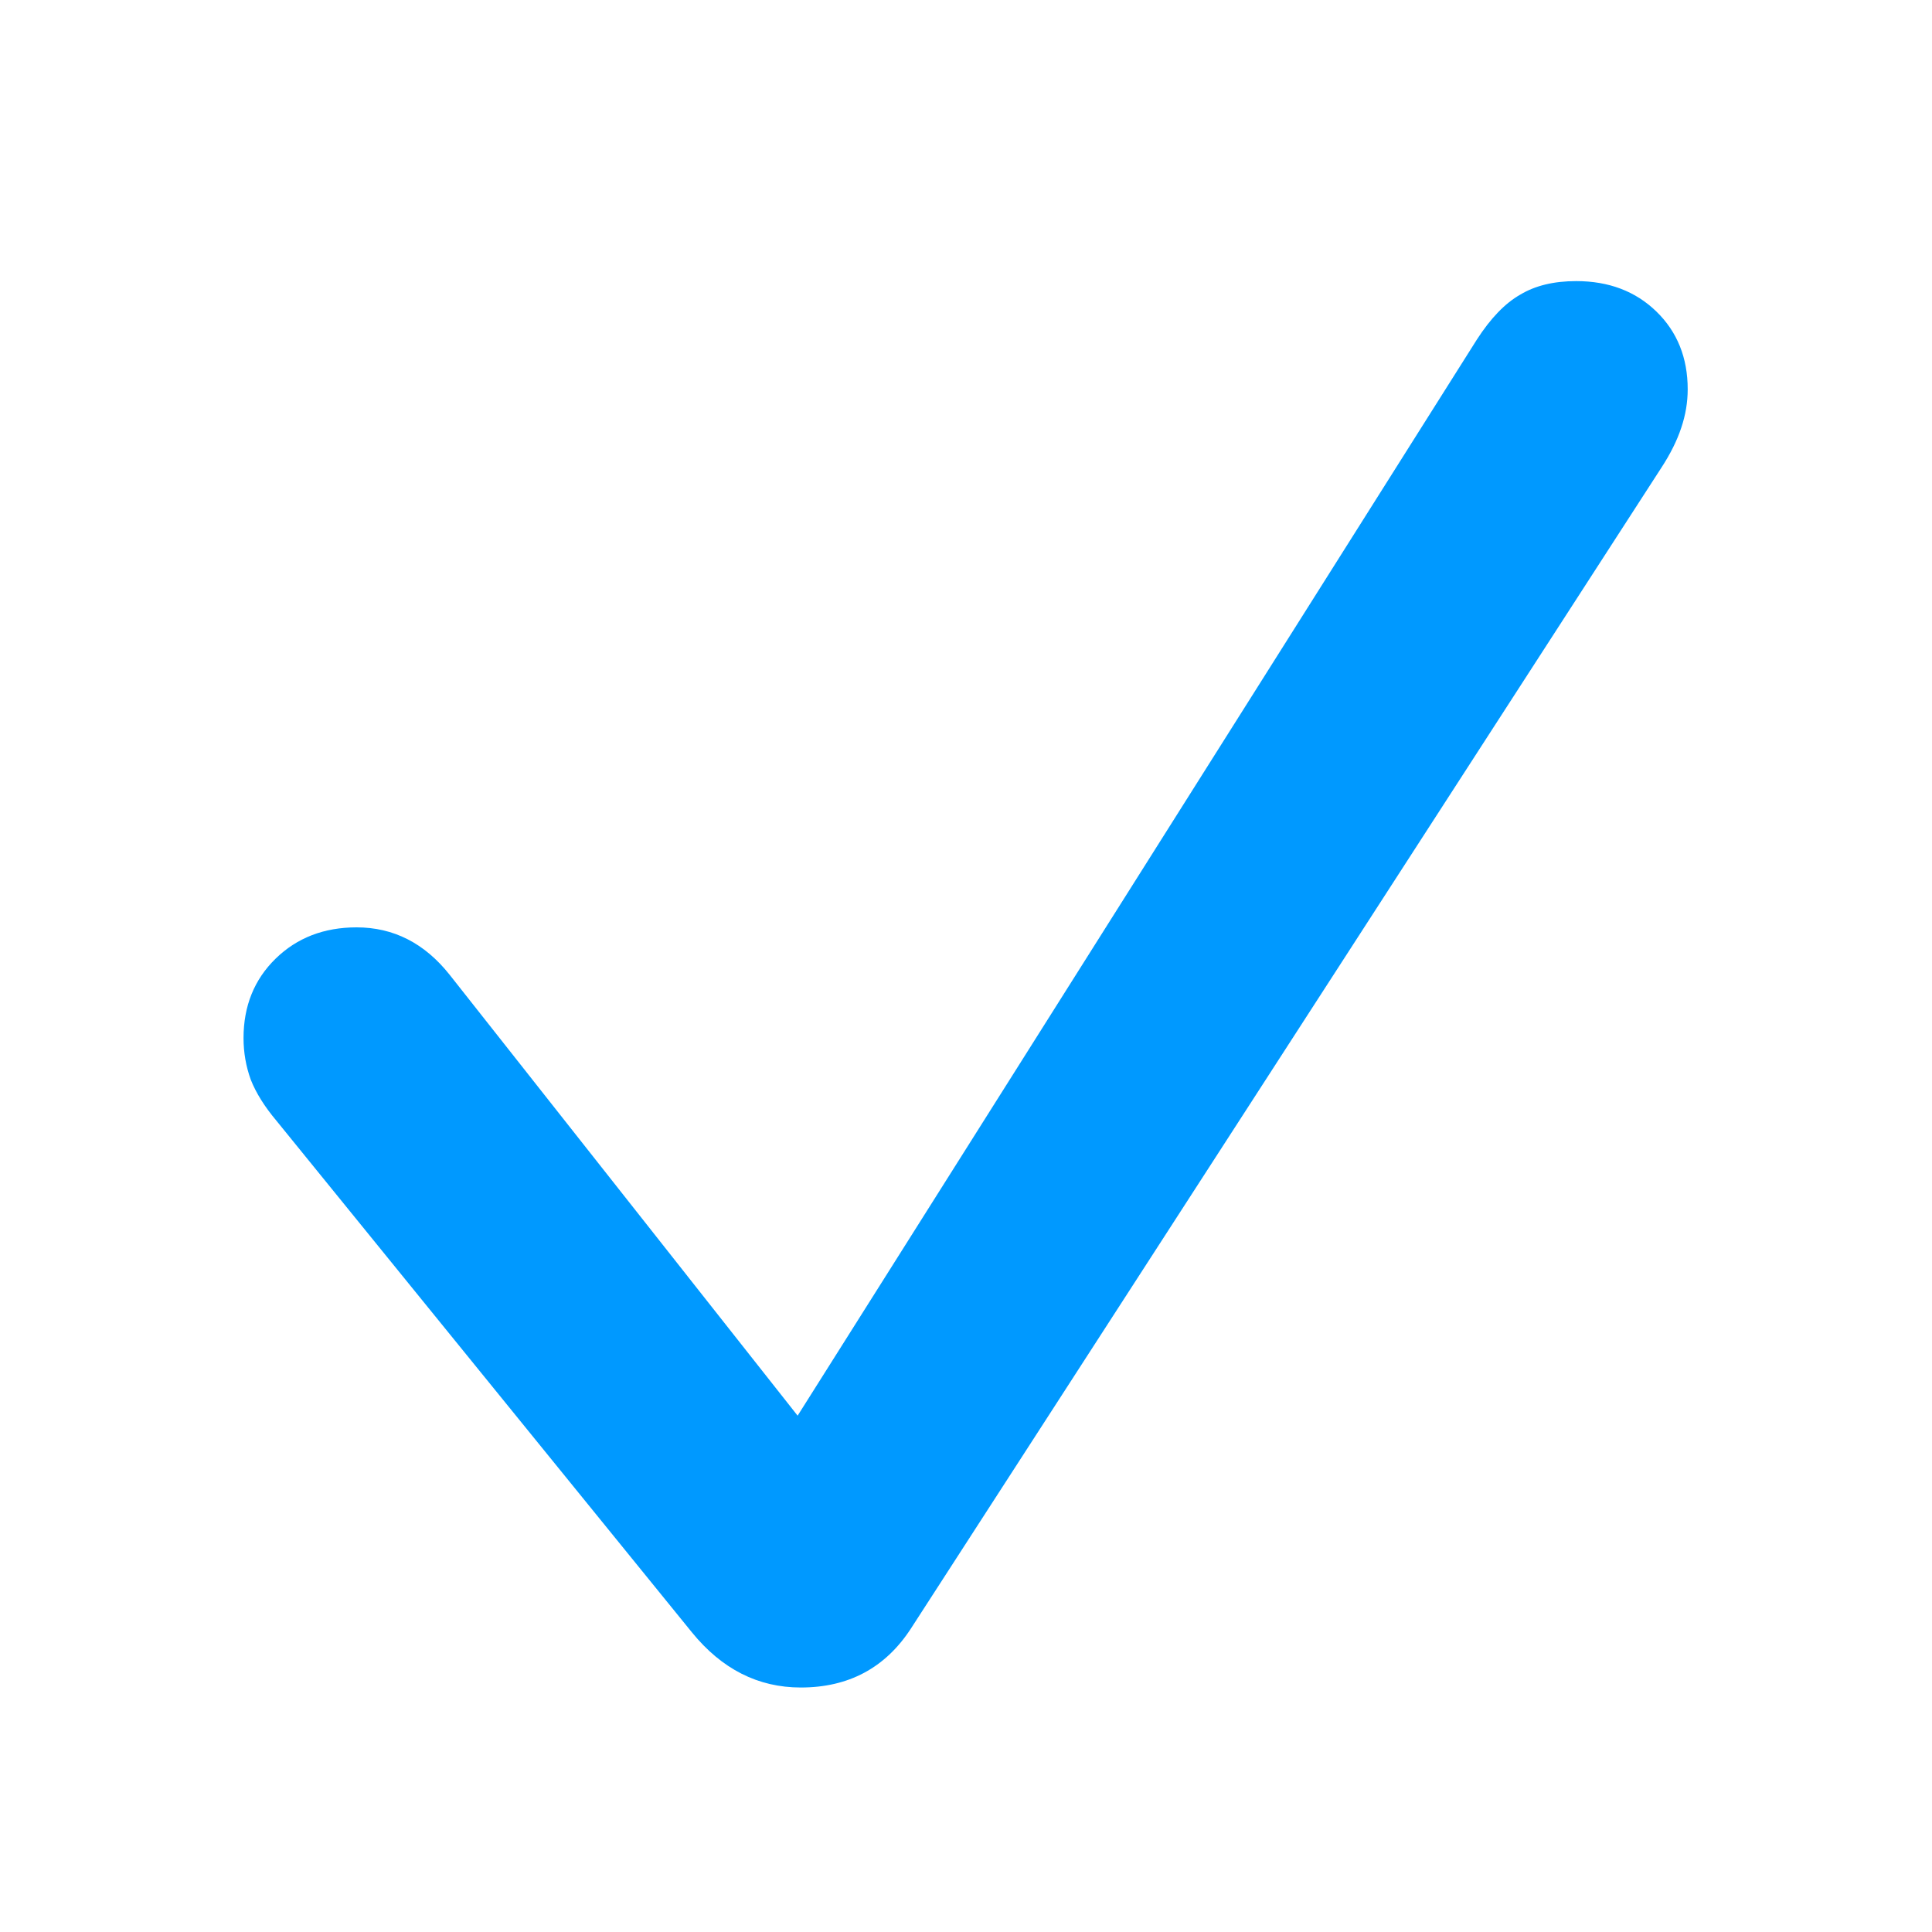
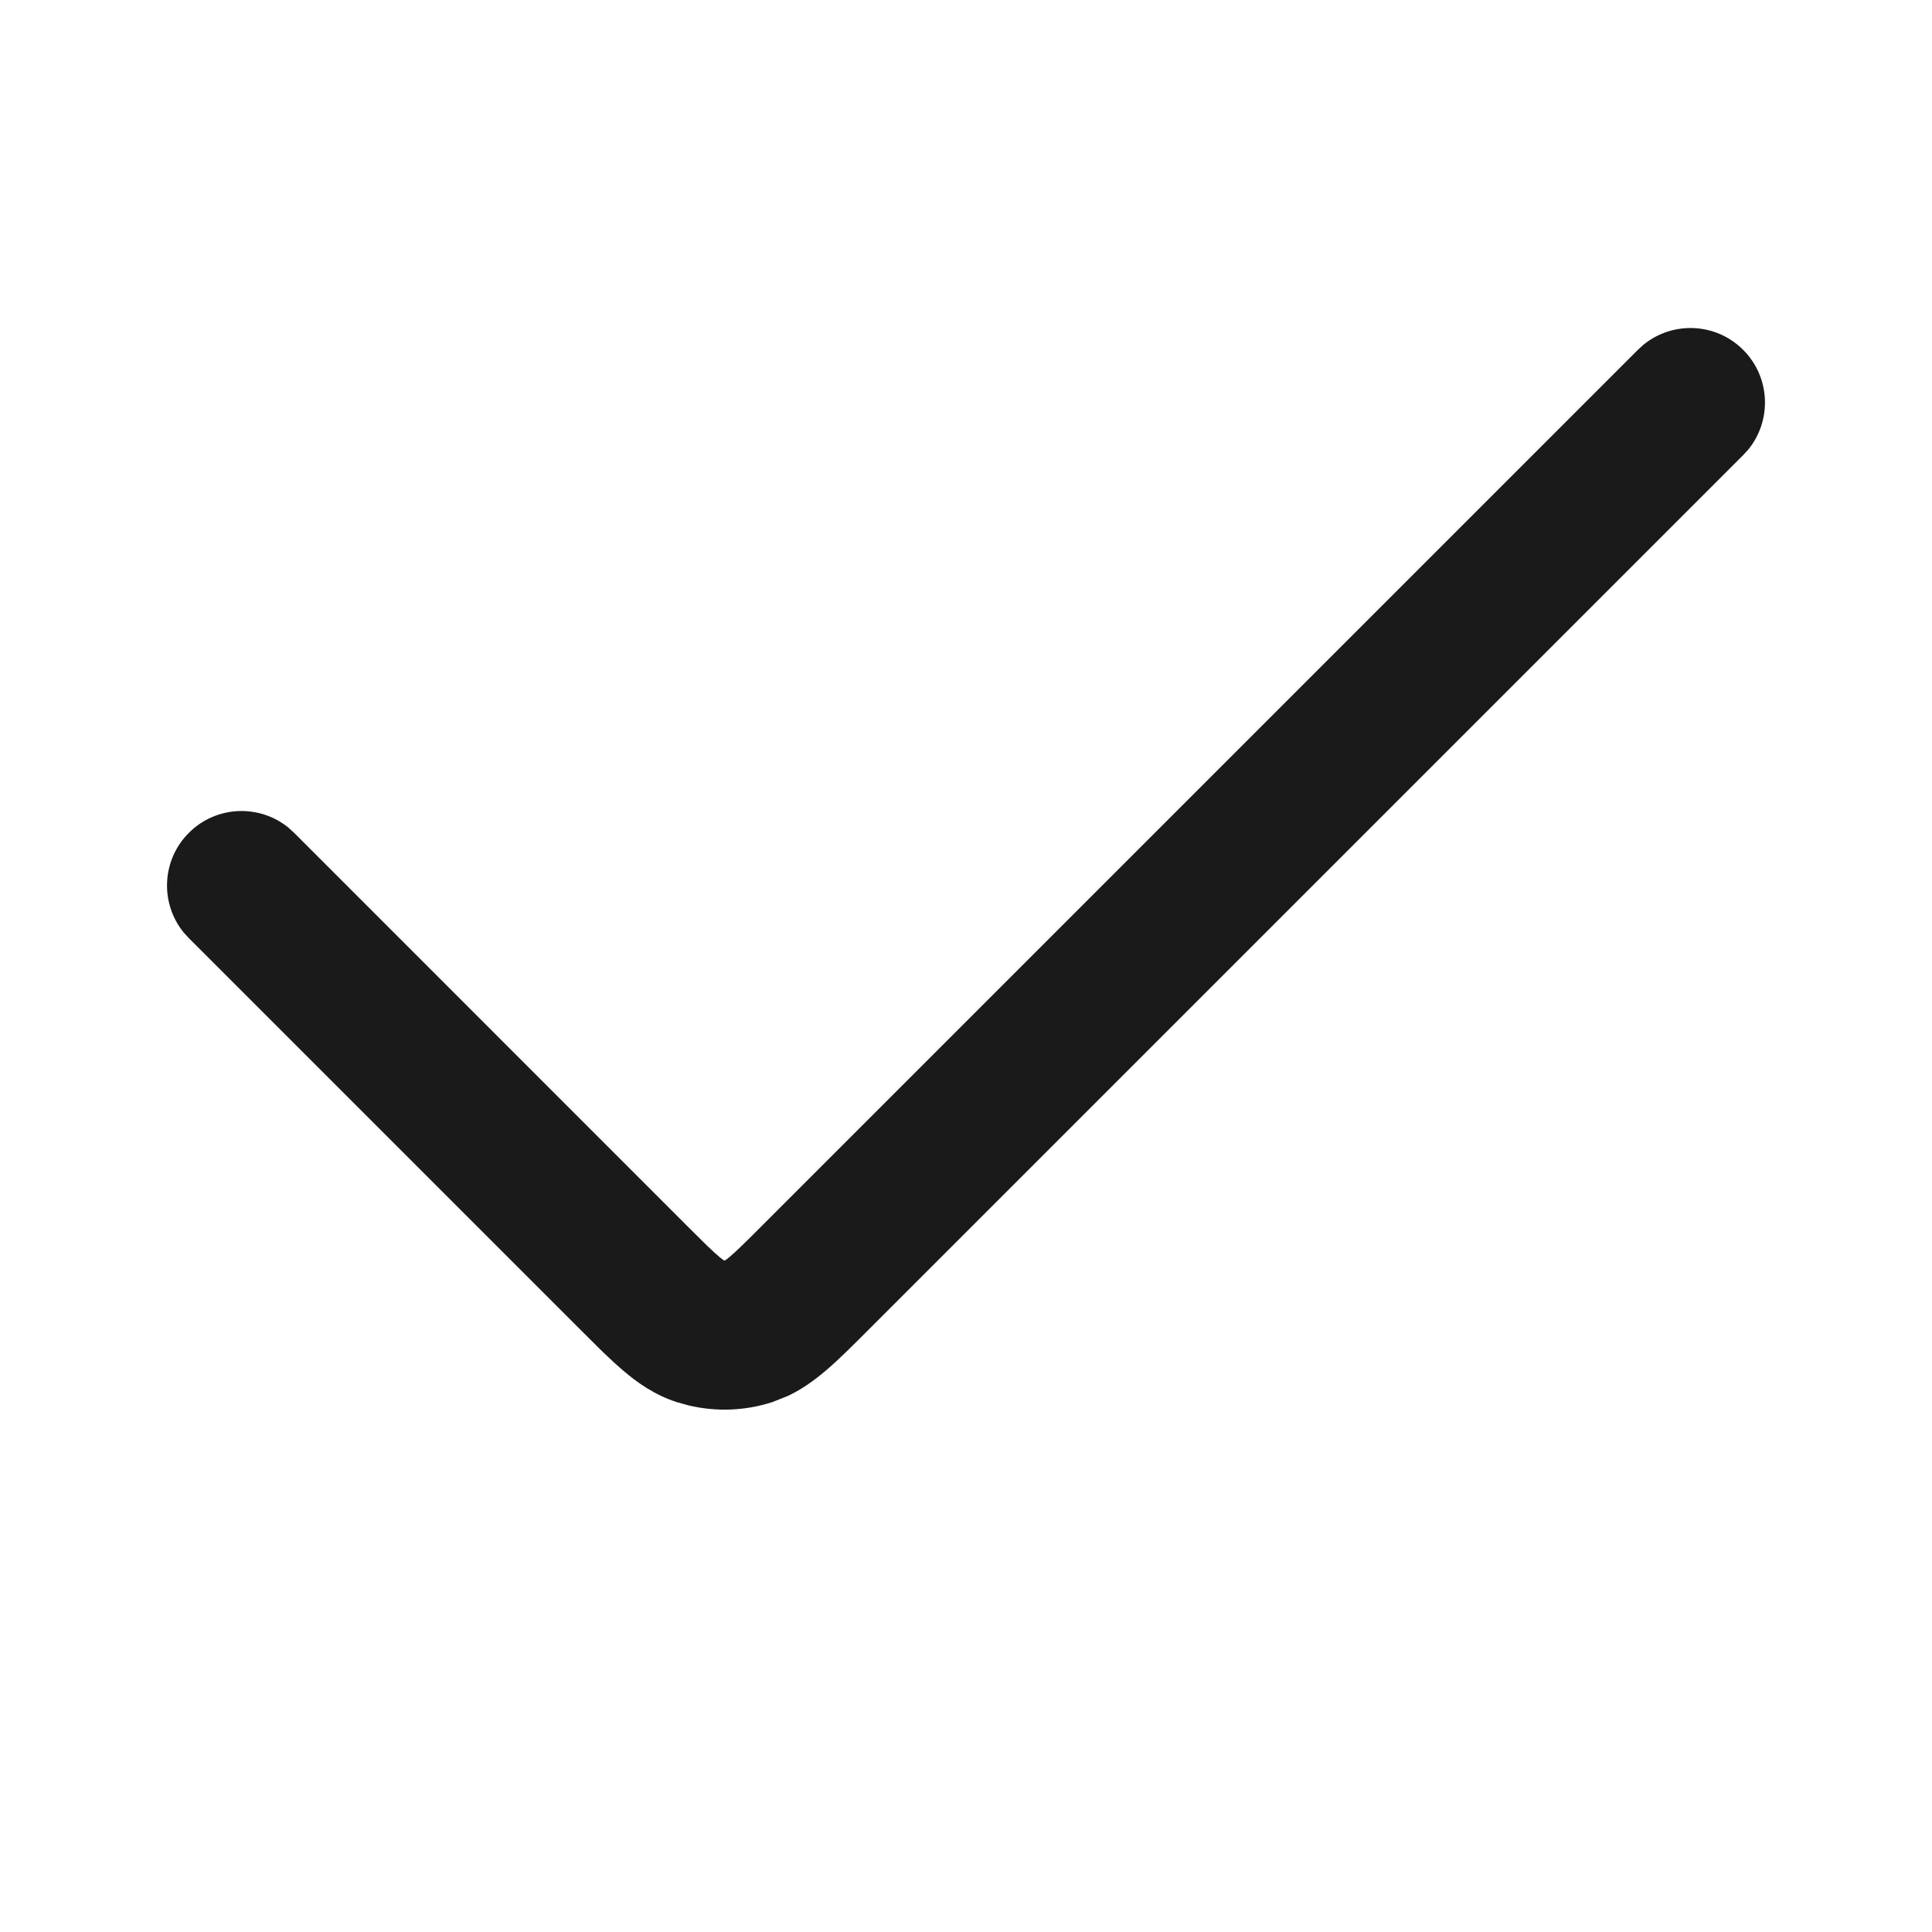
- <svg xmlns="http://www.w3.org/2000/svg" width="20" height="20" viewBox="0 0 20 20" fill="none">
-   <path d="M8.29 17.469C7.847 17.469 7.471 17.278 7.161 16.896L2.861 11.601C2.74 11.457 2.651 11.316 2.596 11.177C2.546 11.039 2.521 10.895 2.521 10.746C2.521 10.414 2.632 10.14 2.853 9.924C3.074 9.708 3.354 9.6 3.691 9.6C4.073 9.6 4.394 9.763 4.654 10.09L8.257 14.655L15.288 3.516C15.431 3.294 15.581 3.139 15.736 3.051C15.891 2.957 16.084 2.91 16.317 2.91C16.654 2.91 16.931 3.015 17.147 3.225C17.363 3.435 17.471 3.704 17.471 4.03C17.471 4.163 17.449 4.296 17.404 4.429C17.36 4.562 17.291 4.7 17.197 4.844L9.427 16.863C9.162 17.267 8.783 17.469 8.29 17.469Z" fill="#0099FF" />
+ <svg xmlns="http://www.w3.org/2000/svg" width="24" height="24" viewBox="0 0 24 24" fill="none">
+   <path d="M20.416 4.282C20.779 3.986 21.316 4.007 21.654 4.346C21.993 4.684 22.014 5.221 21.718 5.584L21.654 5.654L10.785 16.523C10.598 16.71 10.419 16.89 10.256 17.028C10.127 17.137 9.976 17.251 9.791 17.339L9.595 17.417C9.257 17.527 8.895 17.54 8.552 17.458L8.405 17.417C8.129 17.327 7.915 17.174 7.744 17.028C7.663 16.959 7.577 16.88 7.488 16.794L7.215 16.523L2.346 11.654L2.282 11.584C1.986 11.221 2.007 10.684 2.346 10.346C2.684 10.007 3.221 9.986 3.584 10.282L3.654 10.346L8.522 15.215L8.775 15.466C8.842 15.531 8.895 15.579 8.941 15.618C8.964 15.637 8.981 15.649 8.992 15.657C8.998 15.658 9.002 15.658 9.008 15.657C9.019 15.649 9.036 15.637 9.059 15.618C9.151 15.54 9.269 15.424 9.477 15.215L20.346 4.346L20.416 4.282Z" fill="#1A1A1A" />
</svg>
